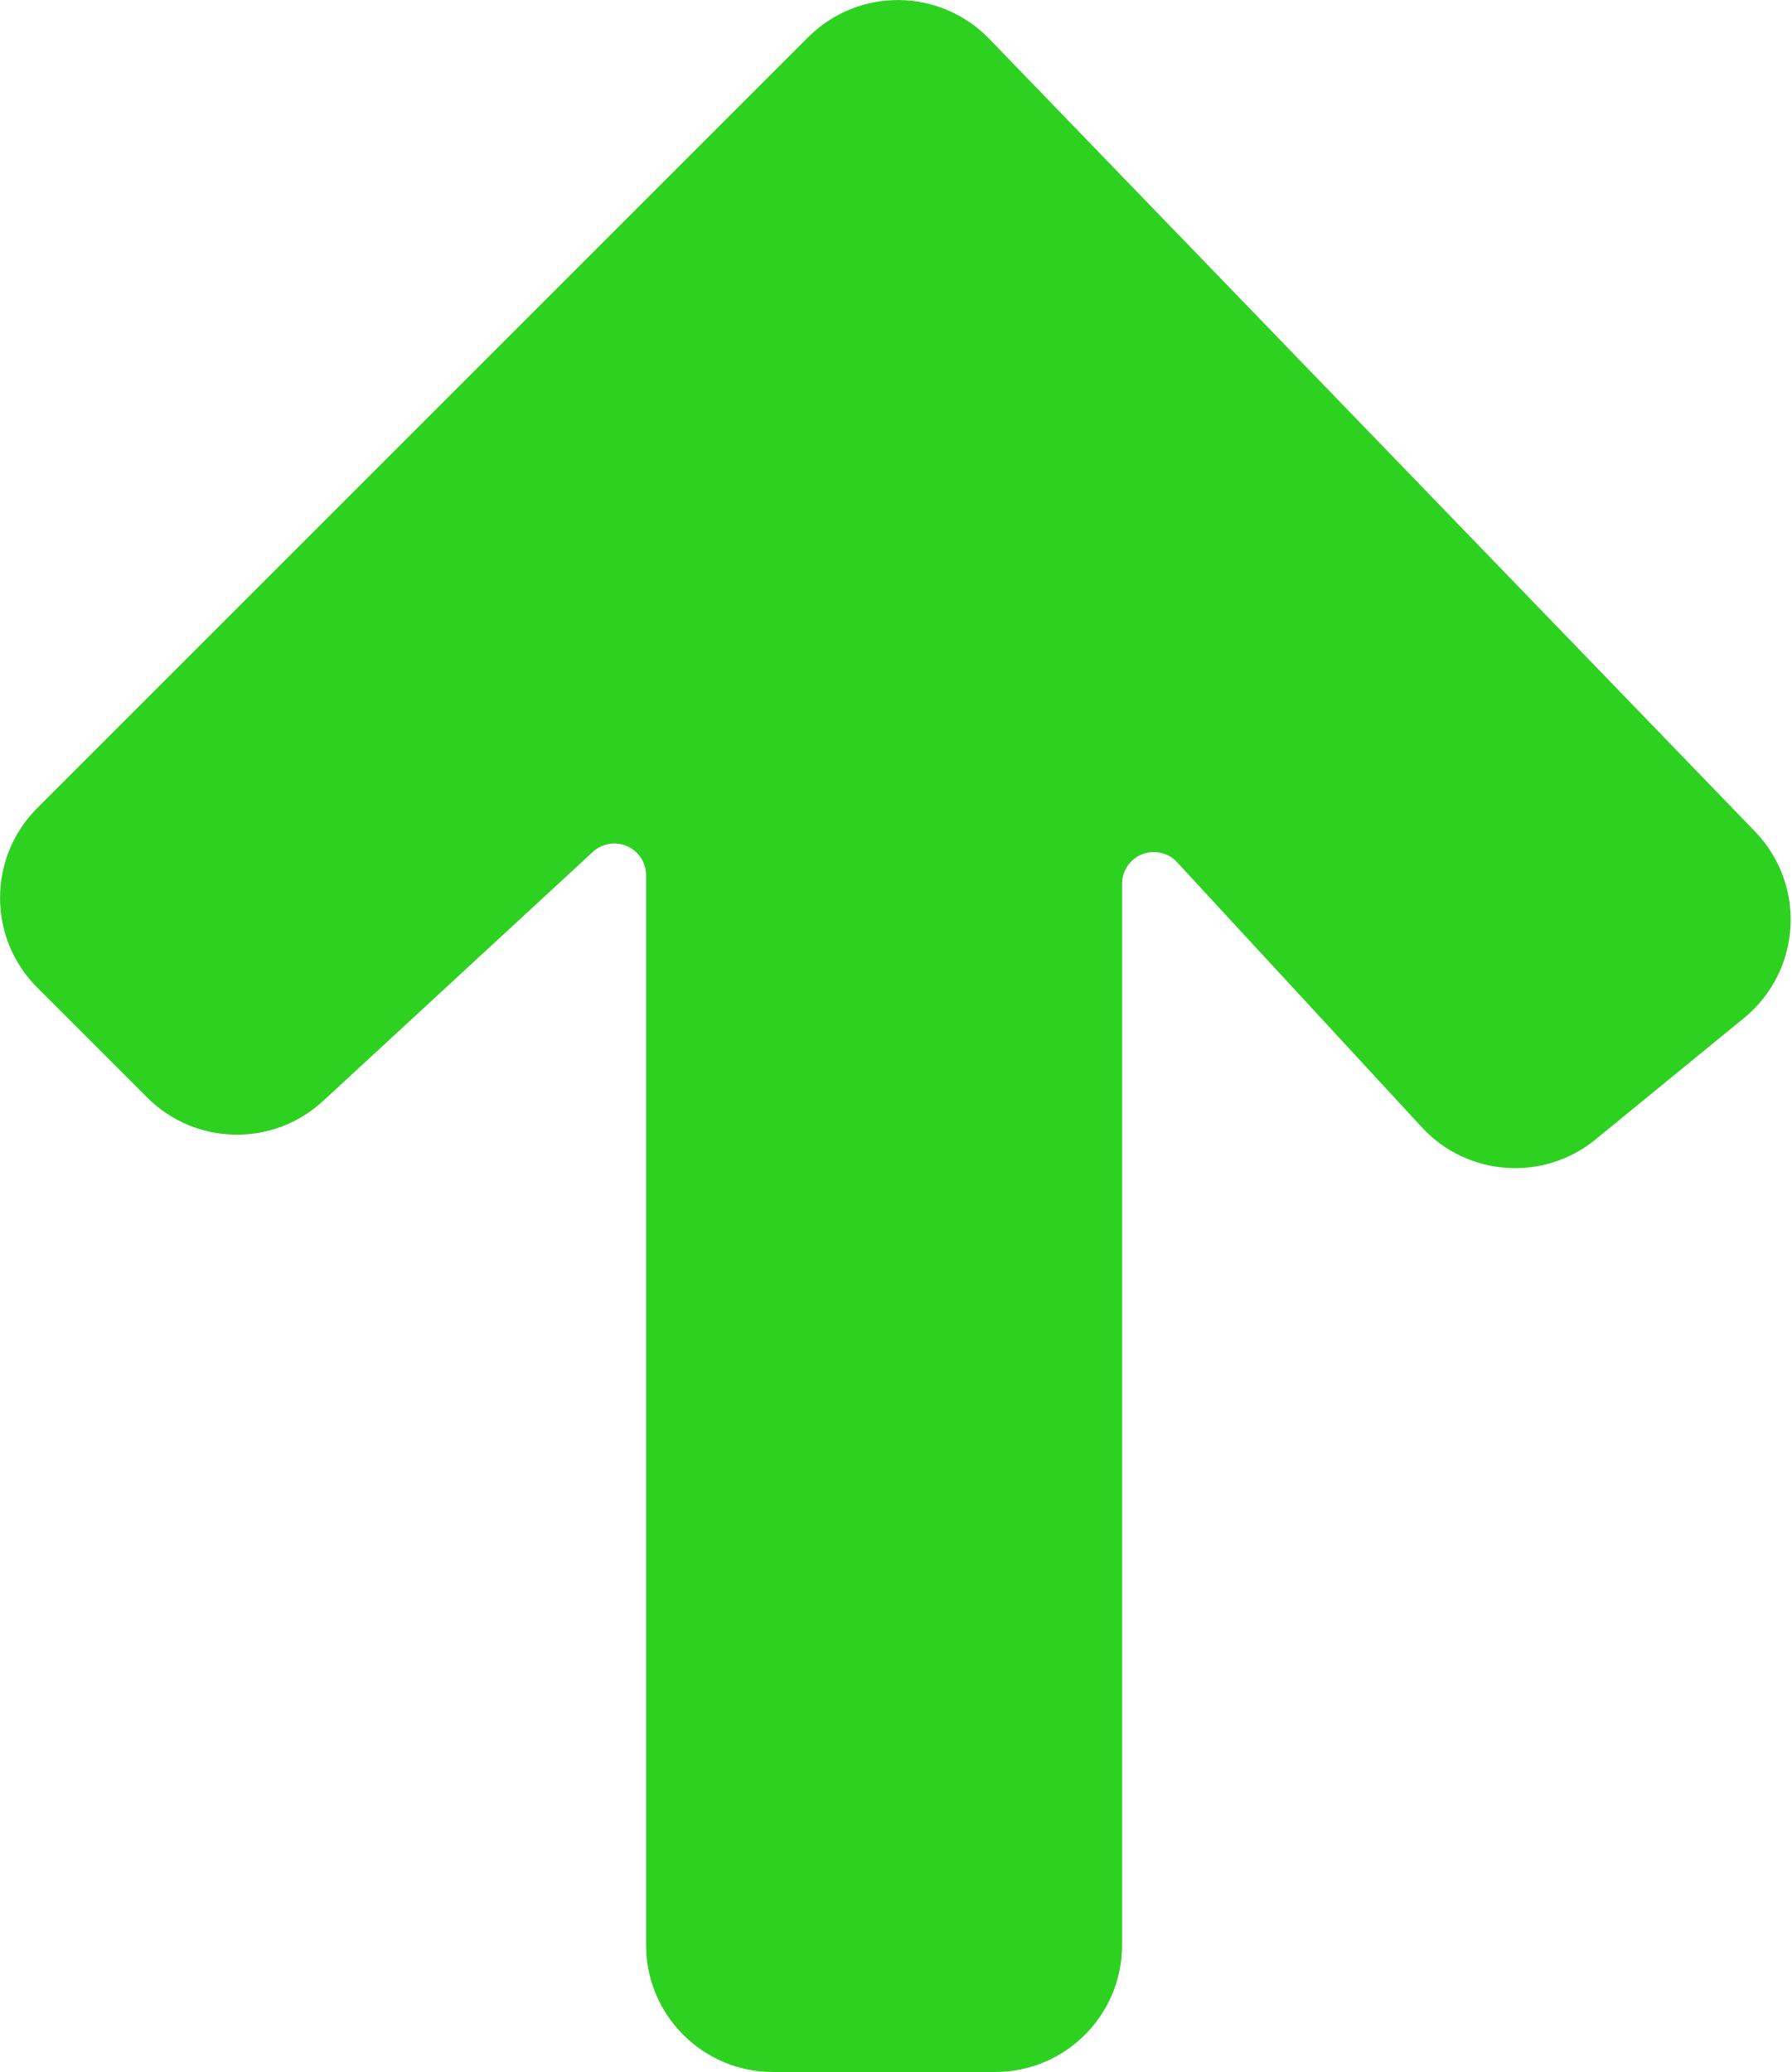
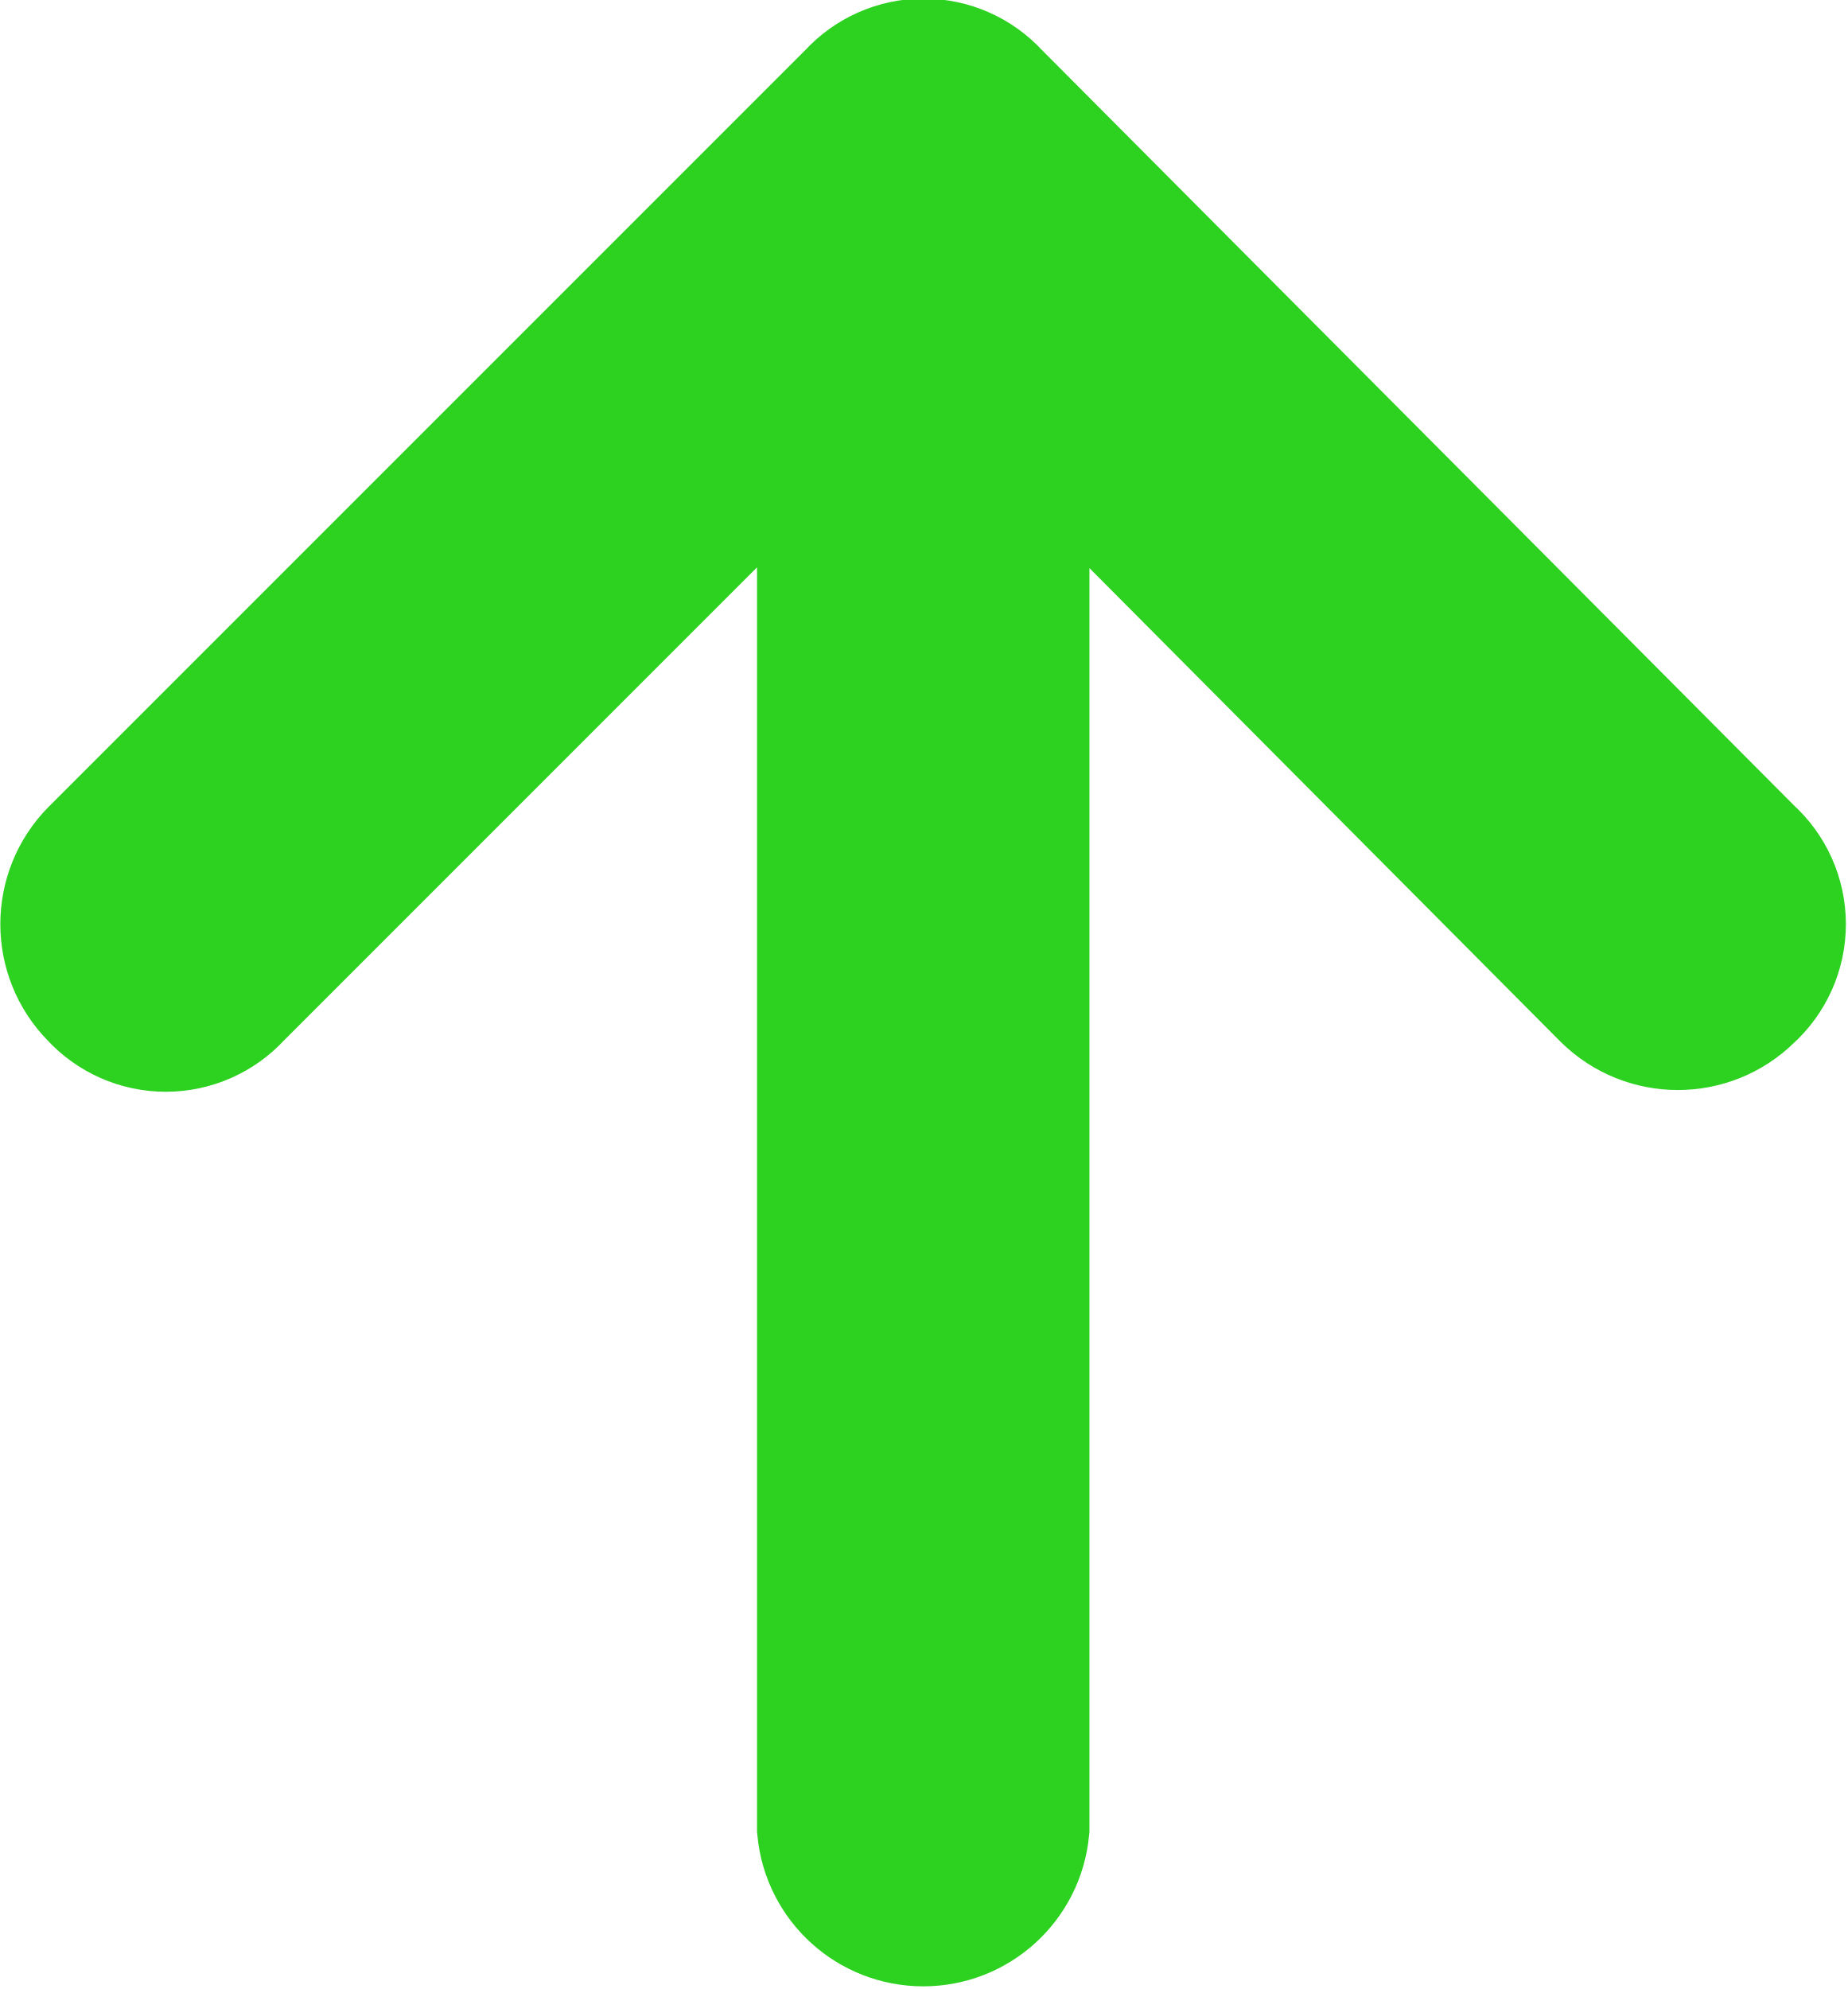
- <svg xmlns="http://www.w3.org/2000/svg" viewBox="0 0 56.45 65.3">
+ <svg xmlns="http://www.w3.org/2000/svg" viewBox="0 0 22.84 24.59">
  <defs>
-     <style>.cls-1{fill:#2dd221;}</style>
+     <style>.cls-1{fill:#2dd221;stroke:#2dd221;stroke-miterlimit:10;stroke-width:2px;}</style>
  </defs>
  <g id="Layer_2" data-name="Layer 2">
-     <g id="Layer_1-2" data-name="Layer 1">
-       <path class="cls-1" d="M4.63,34.58,1.17,31.12a4,4,0,0,1,0-5.65l24.3-24.3a4,4,0,0,1,5.7.05l24.15,25A4,4,0,0,1,55,32.05l-4.72,3.86a4,4,0,0,1-5.47-.38l-7.71-8.35a1,1,0,0,0-1.74.67V61.3a4,4,0,0,1-4,4h-7a4,4,0,0,1-4-4V27.58a1,1,0,0,0-1.68-.73l-8.49,7.84A4,4,0,0,1,4.63,34.58Z" />
+     <g id="Capa_1" data-name="Capa 1">
+       <path class="cls-1" d="M1.31,10.68a1.06,1.06,0,0,0,0,1.49,1,1,0,0,0,1.48,0L10.36,4.6v18a1.06,1.06,0,0,0,2.11,0V4.6L20,12.17a1.06,1.06,0,0,0,1.49,0,1,1,0,0,0,0-1.49L12.16,1.31a1,1,0,0,0-1.48,0Z" />
    </g>
  </g>
</svg>
